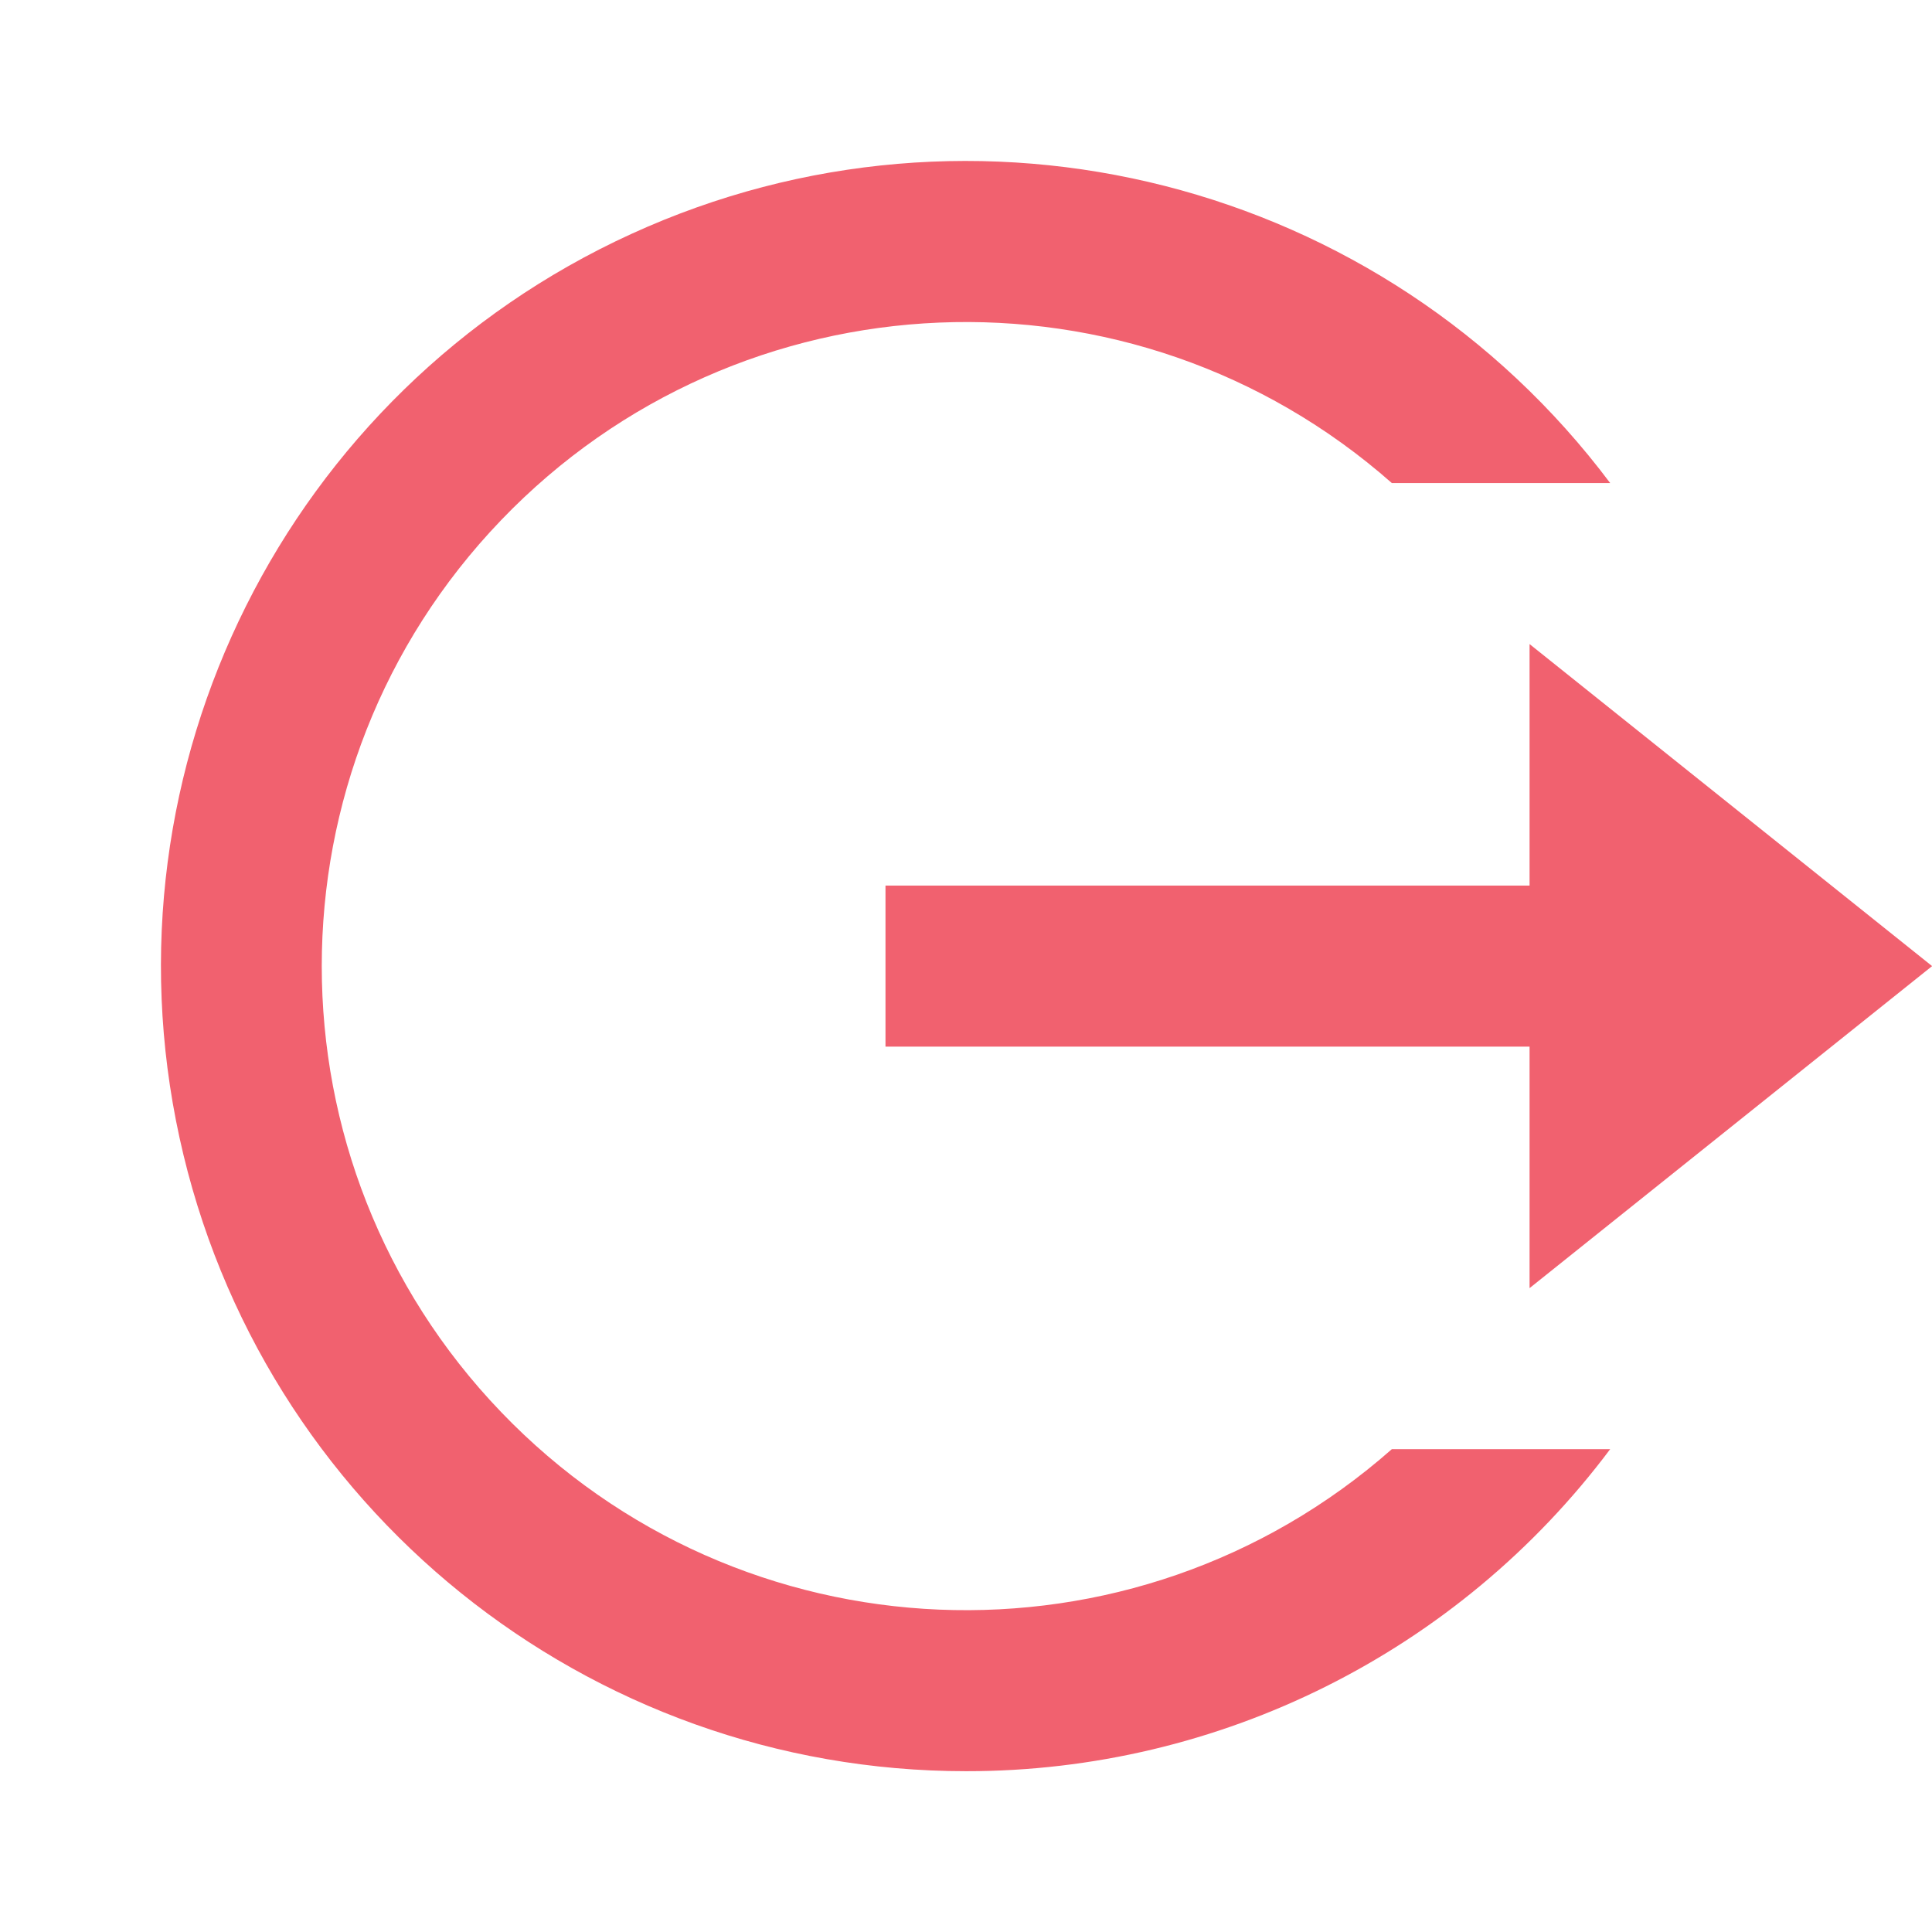
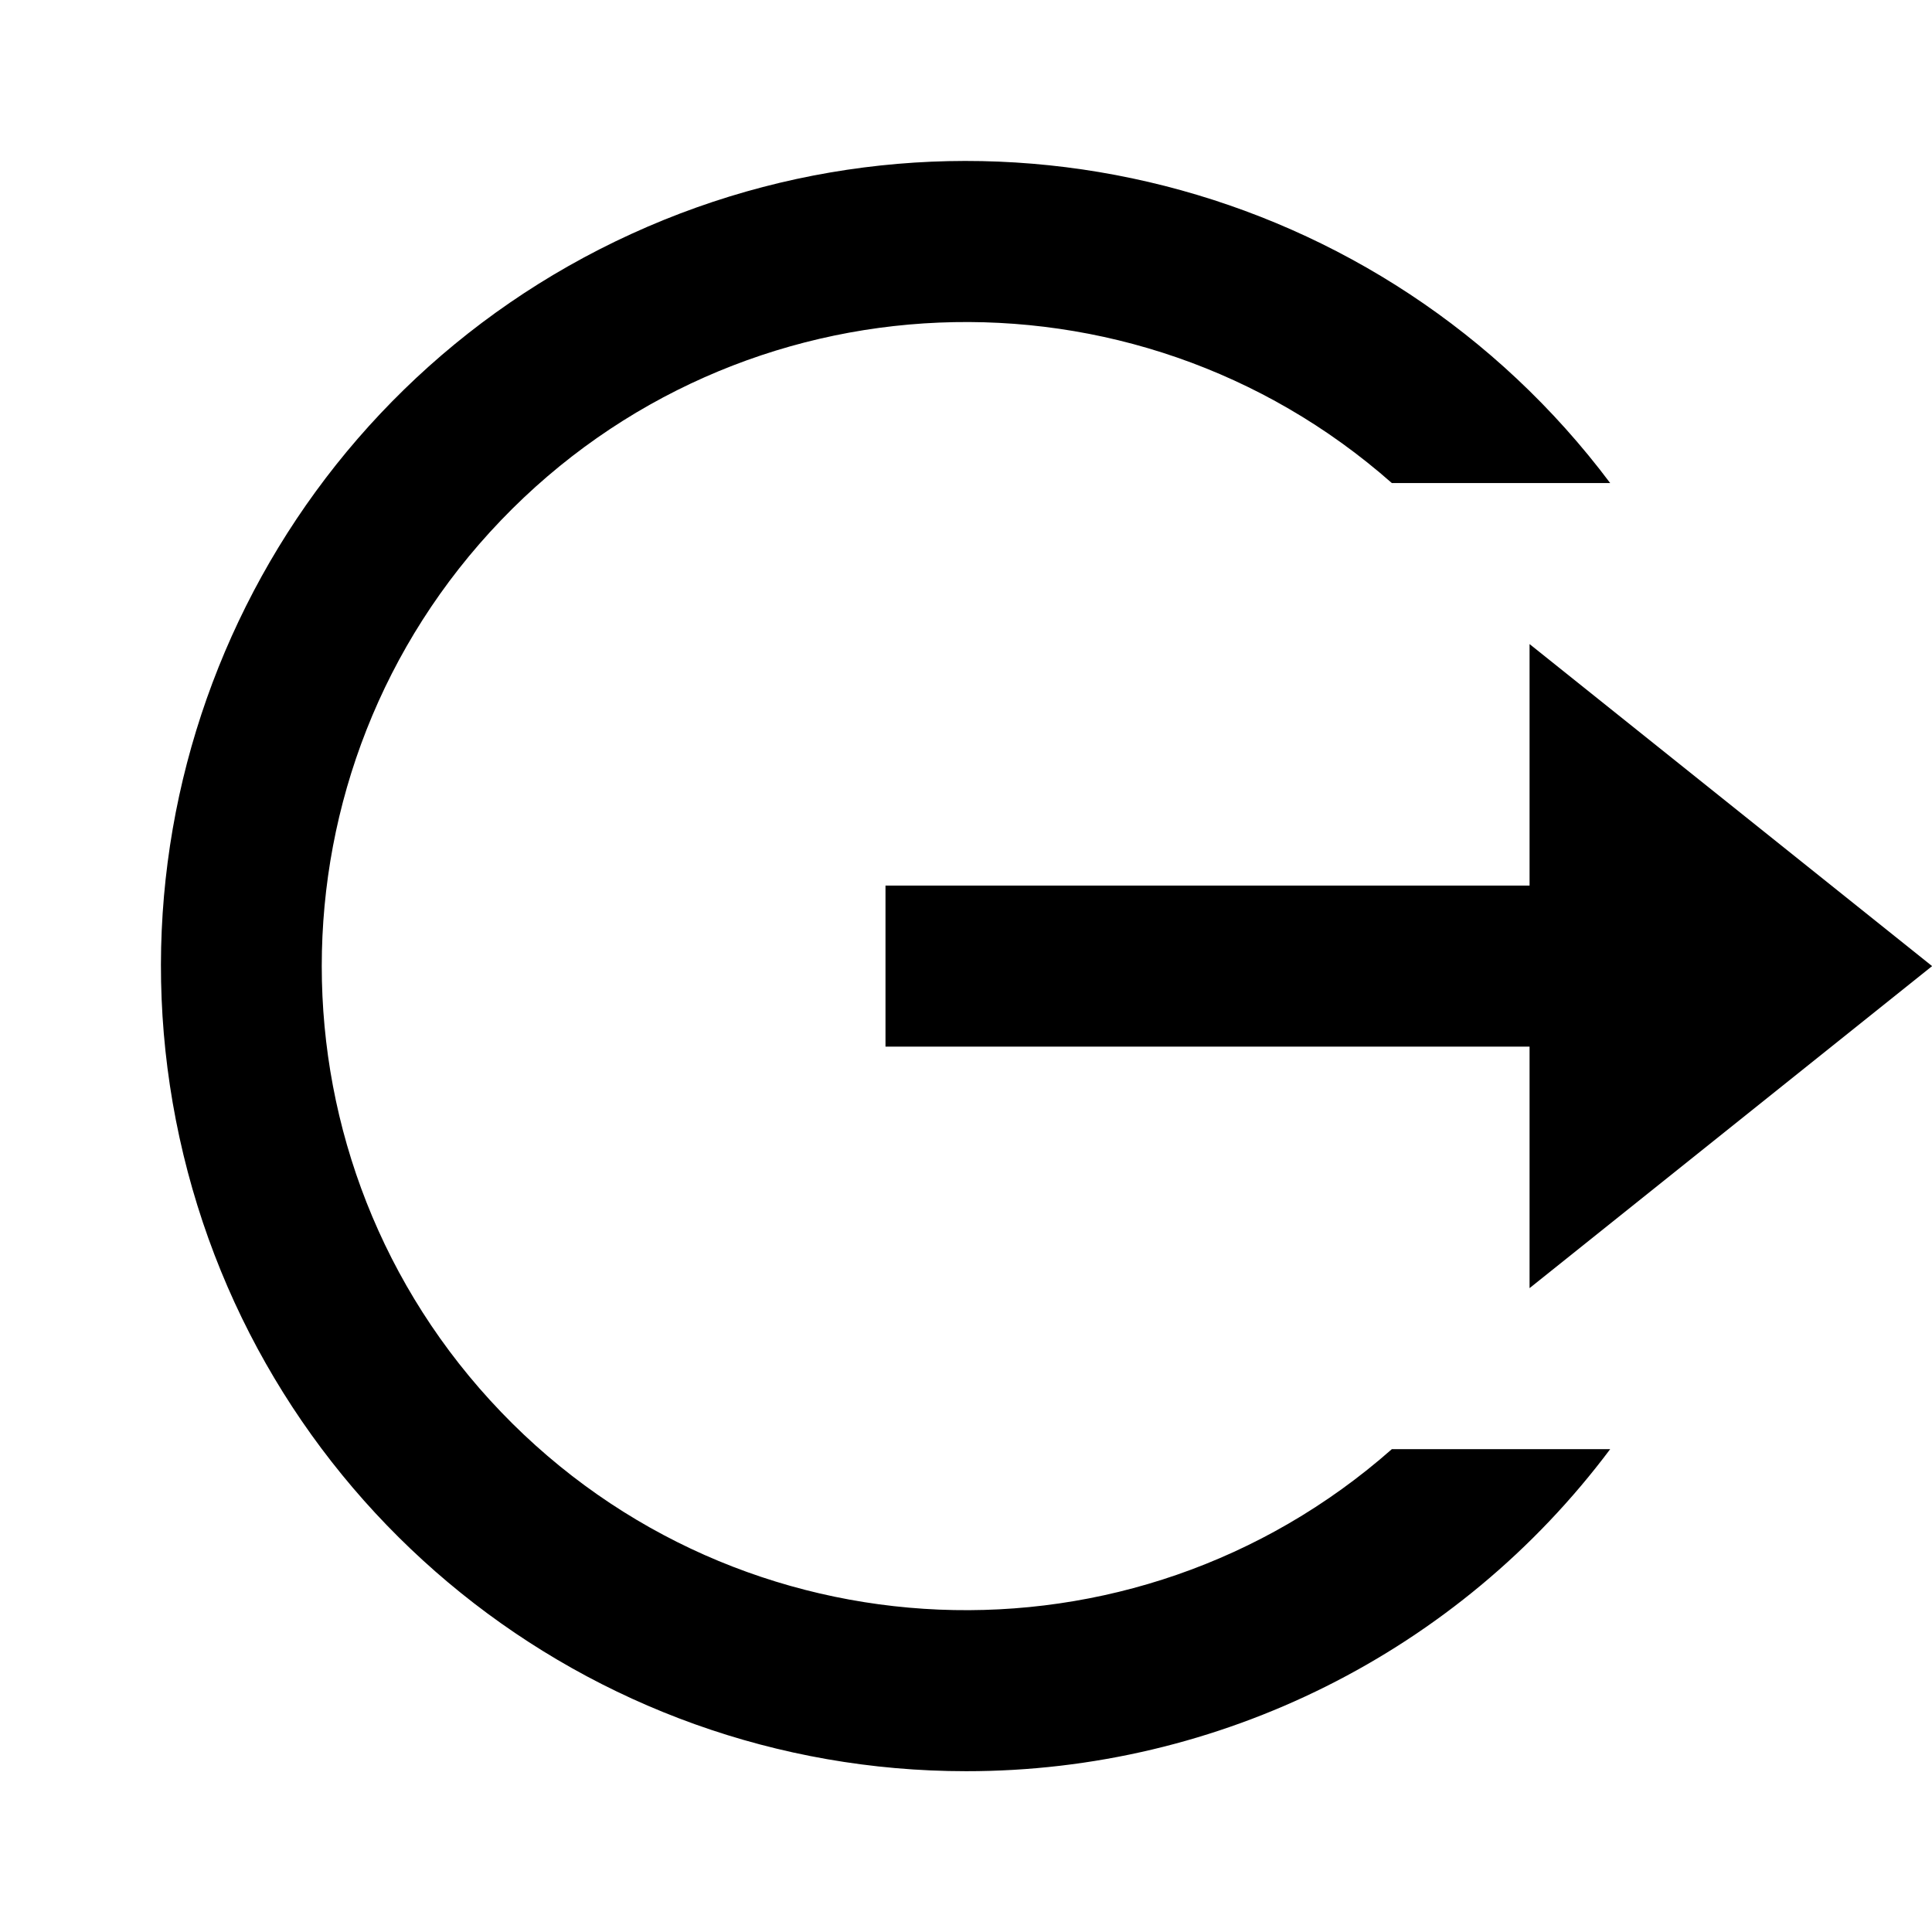
- <svg xmlns="http://www.w3.org/2000/svg" id="Group_773" data-name="Group 773" width="17.998" height="17.998" viewBox="0 0 17.998 17.998">
-   <path id="Path_397" data-name="Path 397" d="M0,0H18V18H0Z" fill="none" />
-   <path id="Path_398" data-name="Path 398" d="M9.5,17a7.5,7.5,0,1,1,6-12H13.466a6,6,0,1,0,0,9H15.5A7.488,7.488,0,0,1,9.5,17Zm5.249-4.5v-2.25h-6v-1.5h6V6.5l3.75,3Z" transform="translate(-0.5 -0.5)" fill="#f1616f" />
+ <svg xmlns="http://www.w3.org/2000/svg" id="sign-out" data-name="Group 773" width="17.998" height="17.998">
+   <path data-name="Path 397" d="M0 0h18v18H0z" fill="none" />
+   <path data-name="Path 398" d="M9 16.5a7.5 7.5 0 116-12h-2.034a6 6 0 100 9H15a7.488 7.488 0 01-6 3zm5.249-4.5V9.75h-6v-1.5h6V6l3.75 3z" />
</svg>
